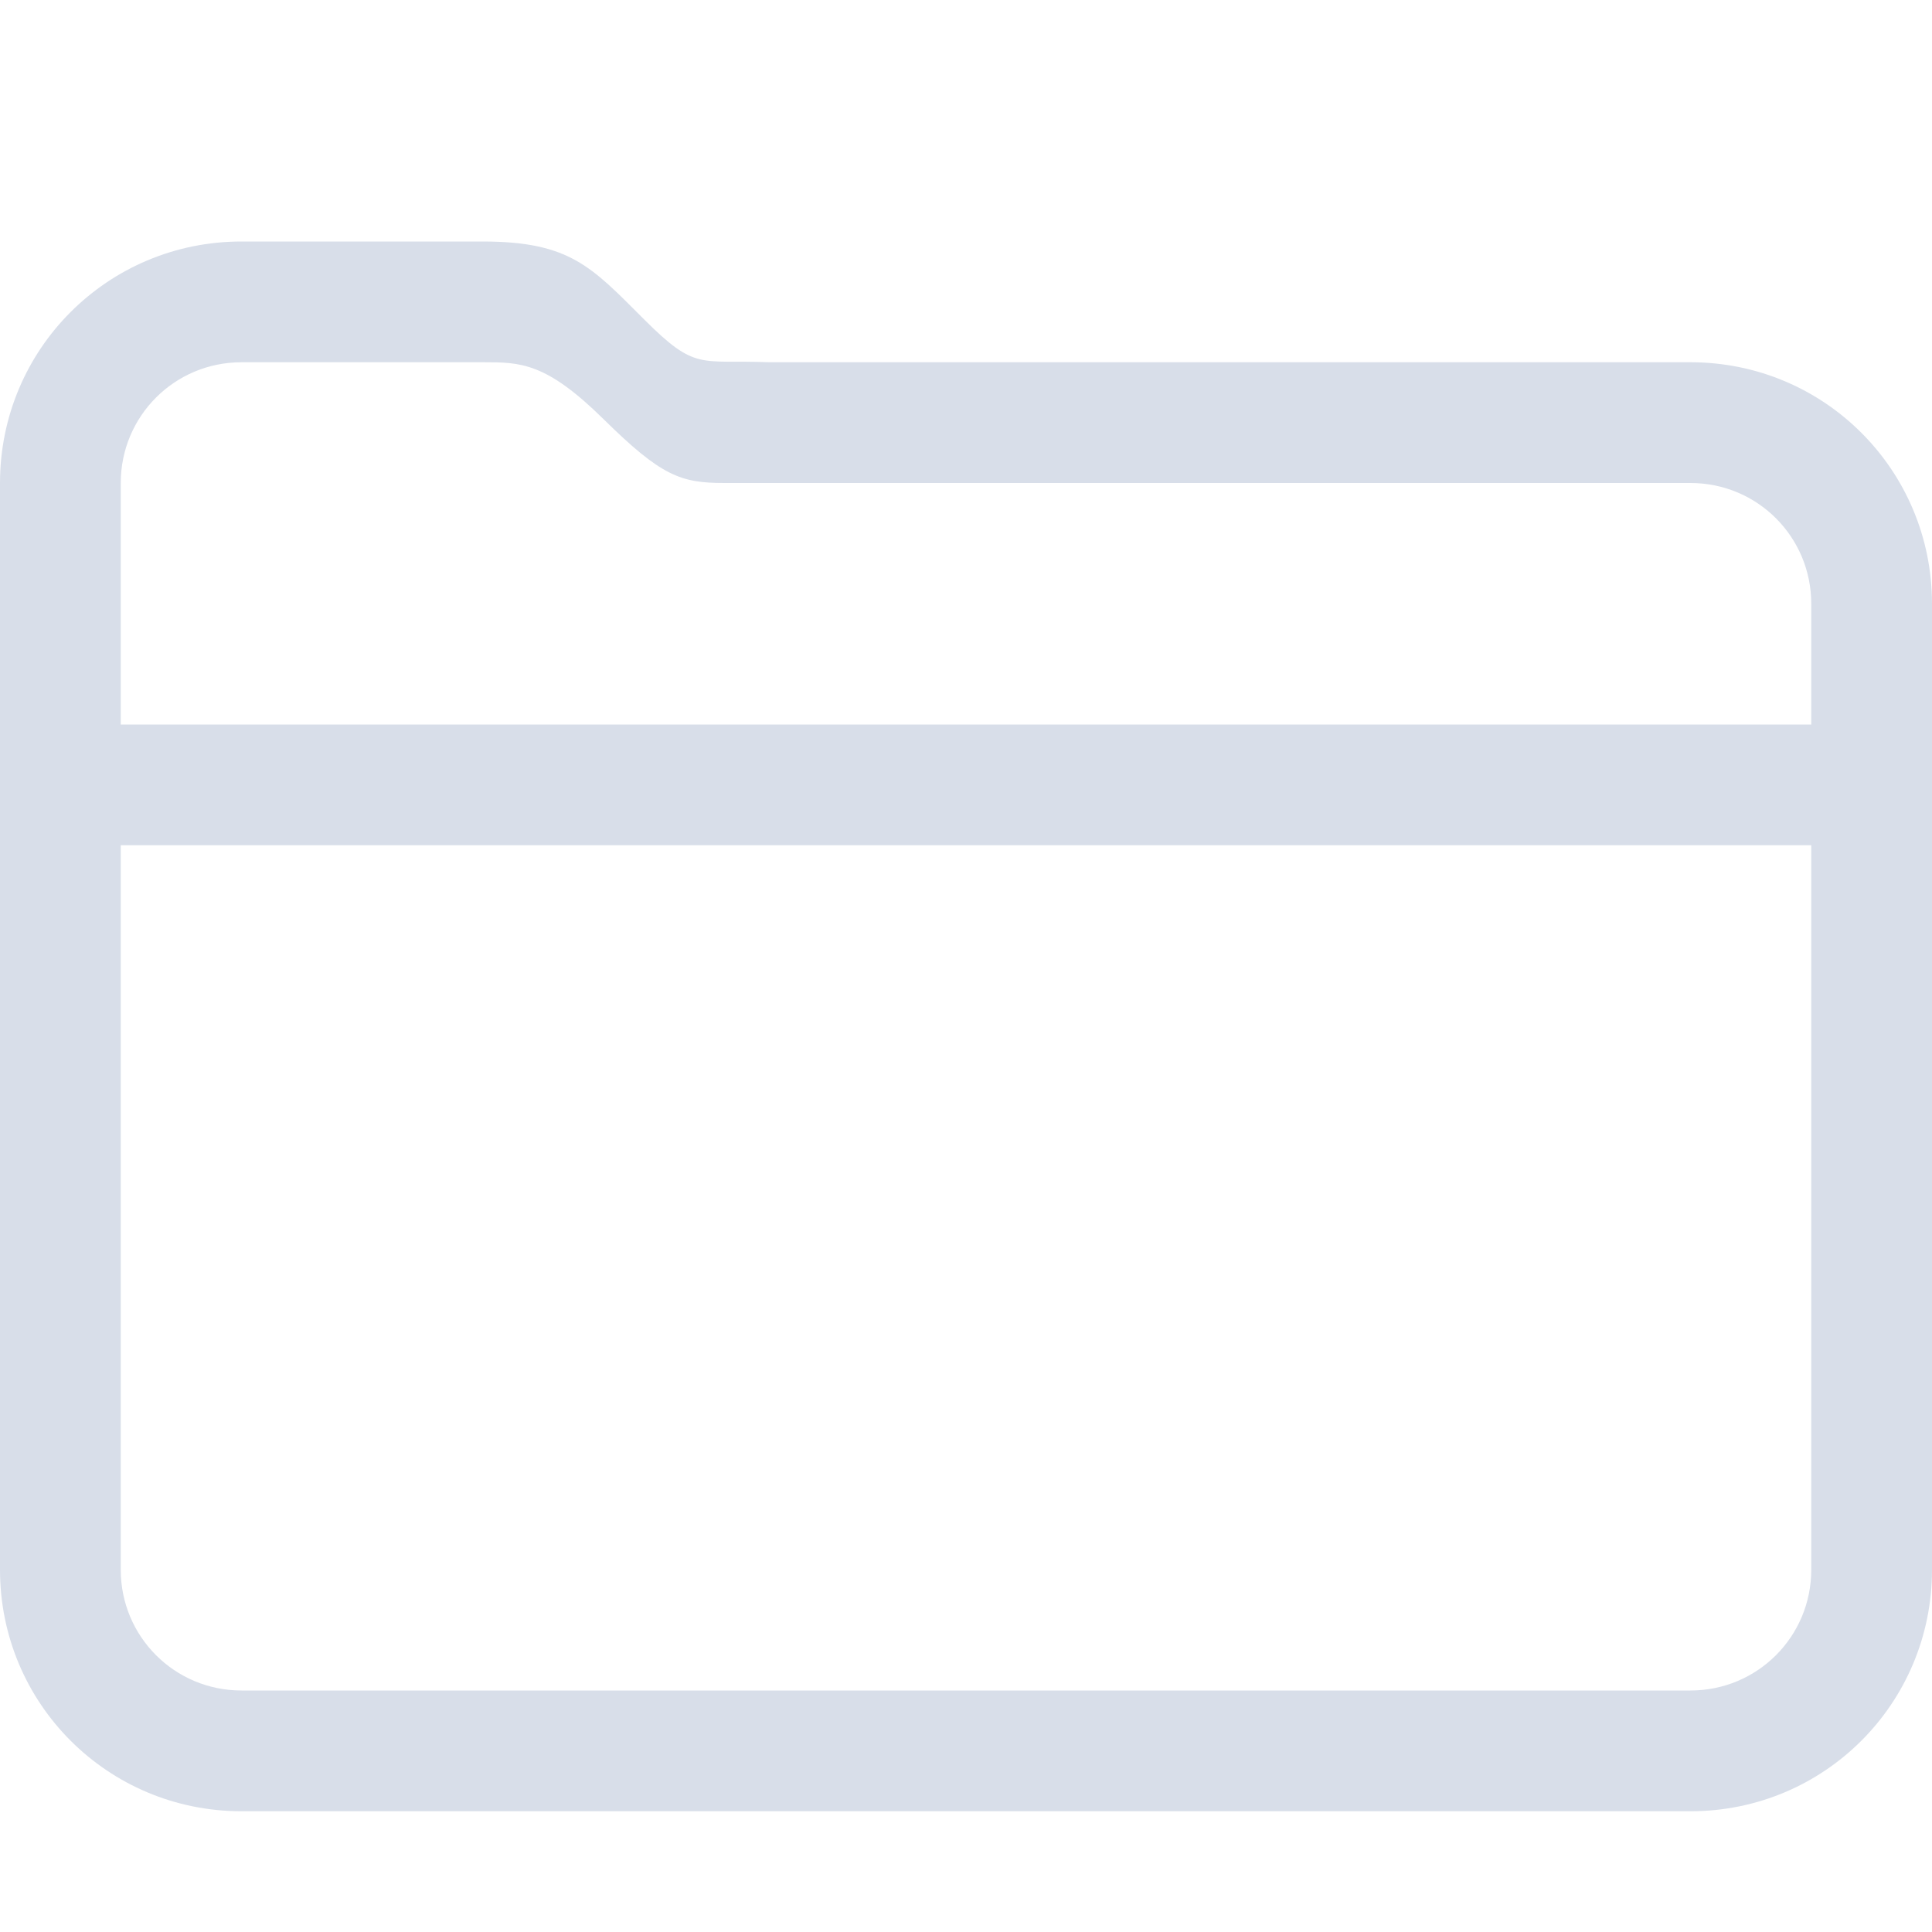
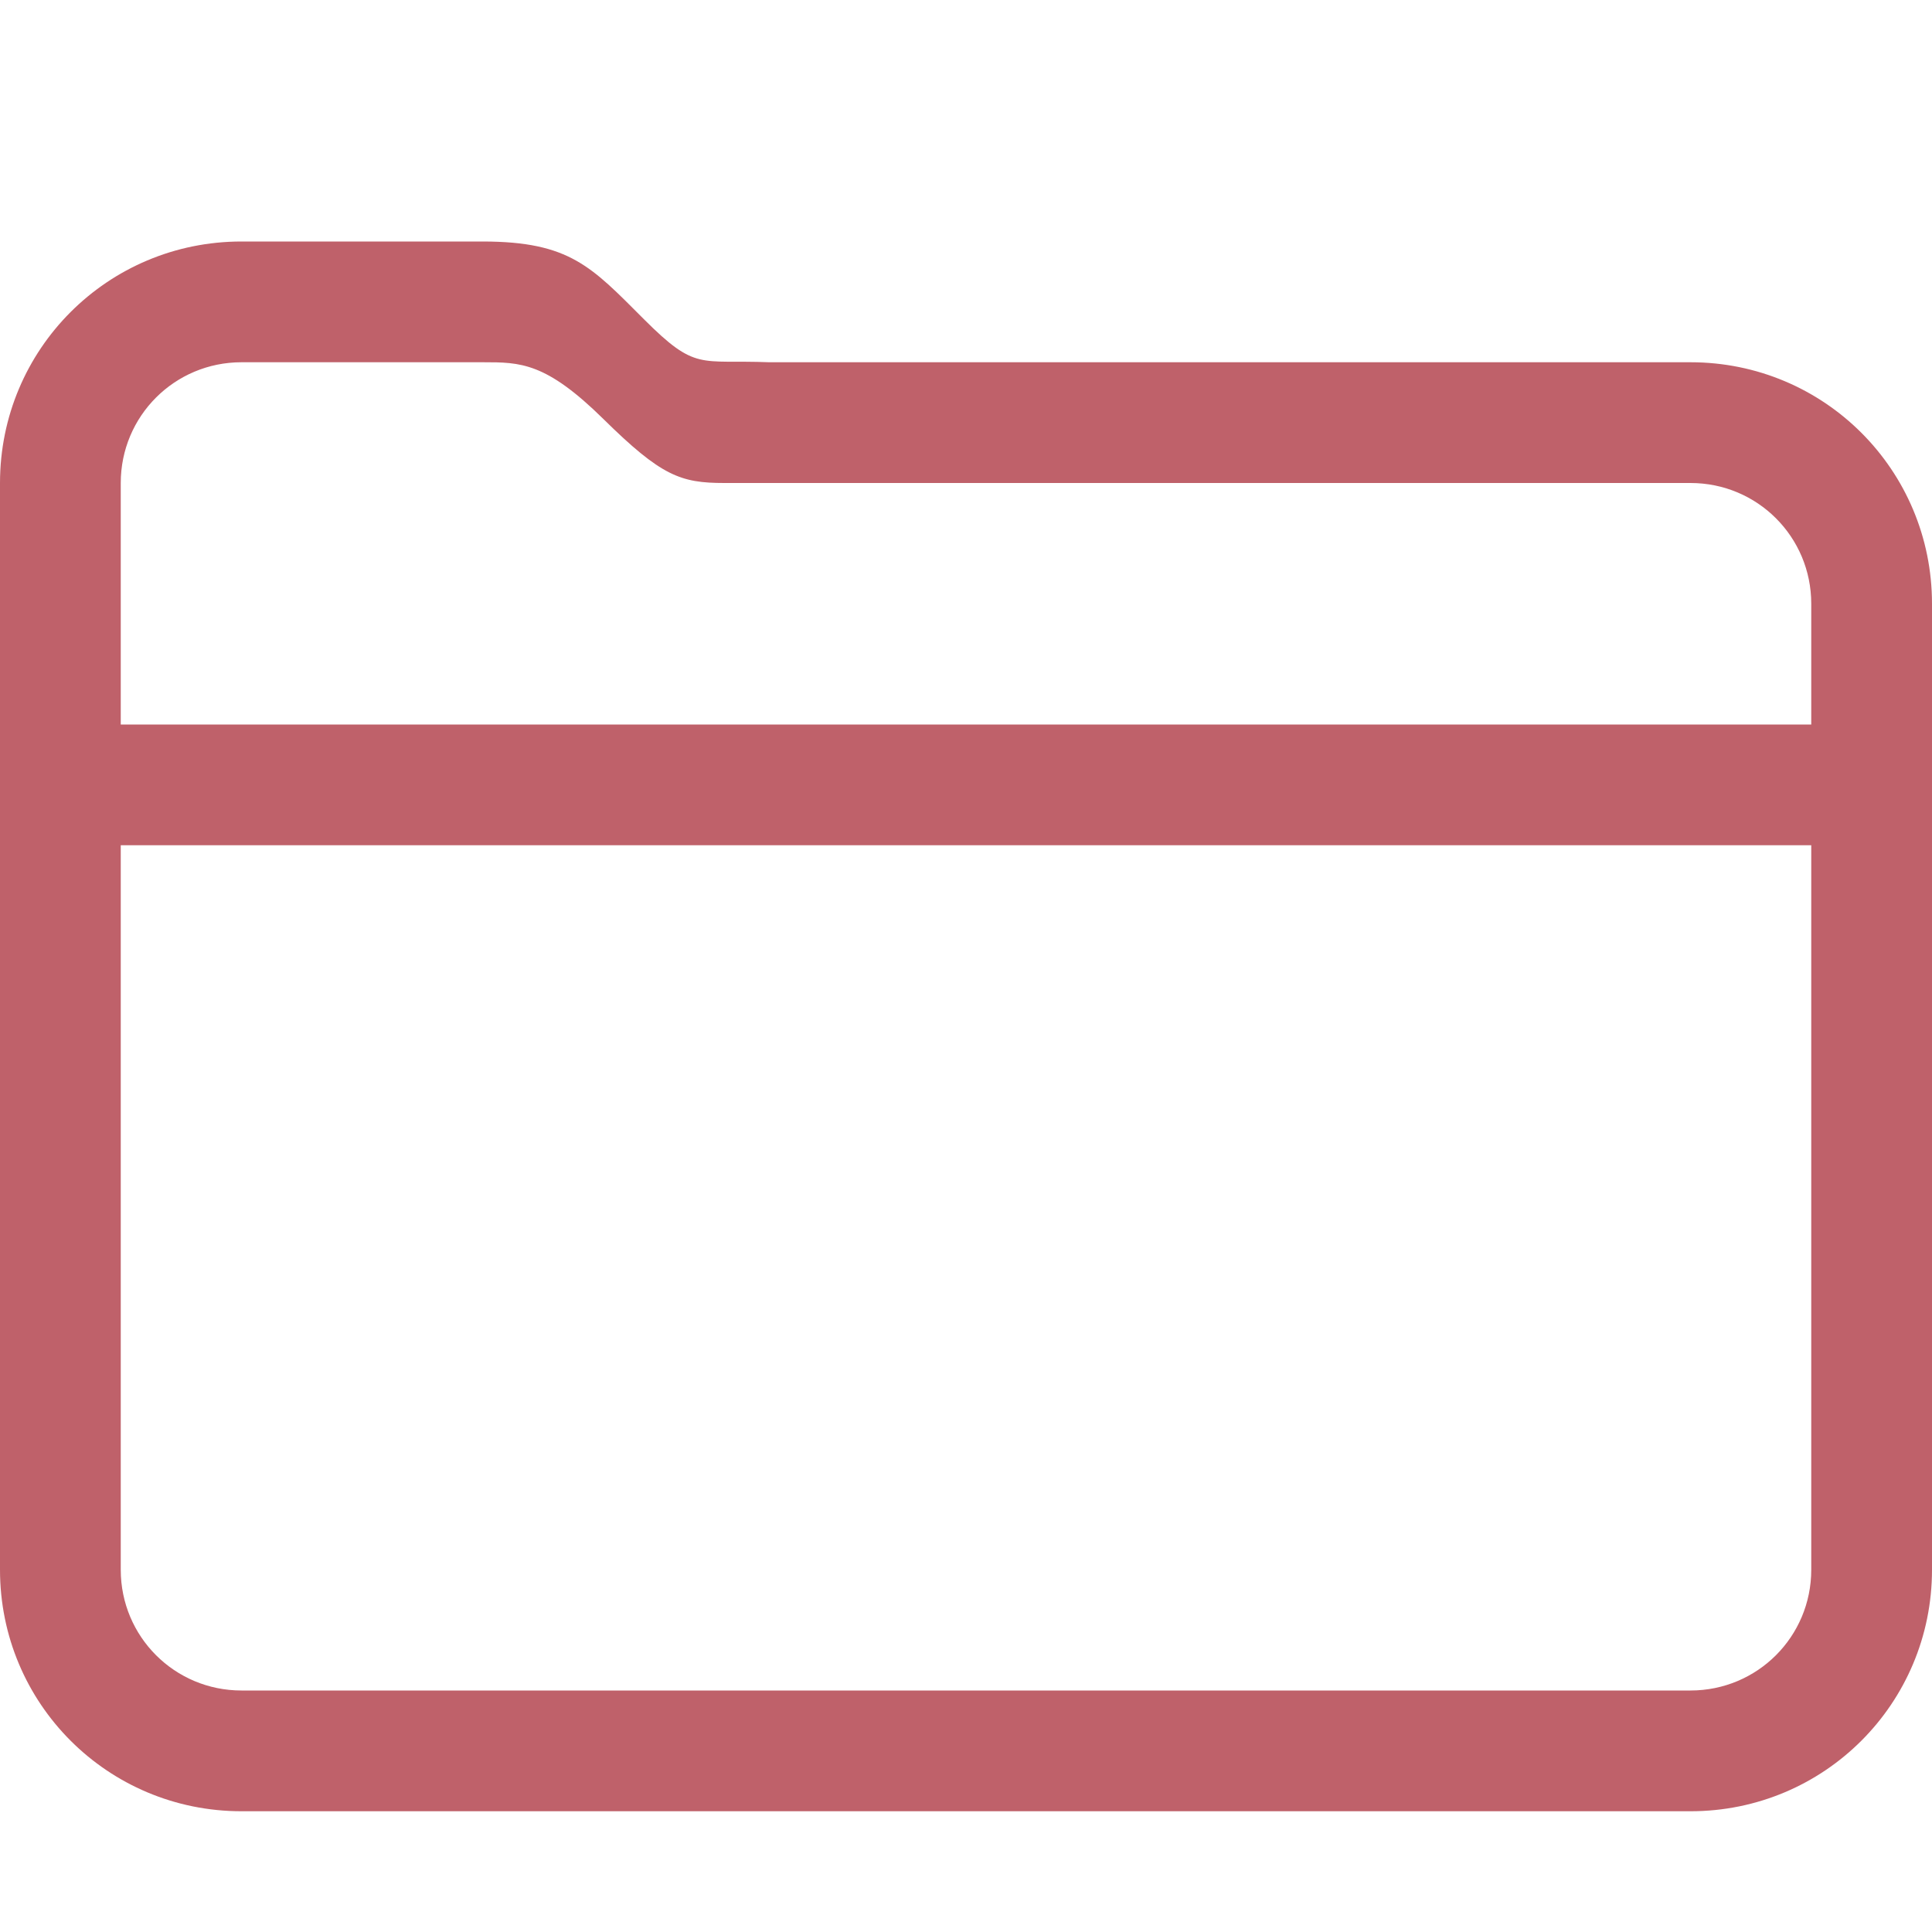
<svg xmlns="http://www.w3.org/2000/svg" width="16" height="16" version="1.1" viewBox="0 0 16 16">
  <defs>
    <style id="current-color-scheme" type="text/css">
   .ColorScheme-Text { color:#d8dee9; } .ColorScheme-Highlight { color:#88c0d0; } .ColorScheme-NeutralText { color:#d08770; } .ColorScheme-PositiveText { color:#a3be8c; } .ColorScheme-NegativeText { color:#bf616a; }
  </style>
  </defs>
-   <path class="ColorScheme-Text" d="m2 2c-1.108 0-2 0.892-2 2v9c0 1.108 0.892 2 2 2h12c1.108 0 2-0.892 2-2v-8c0-1.108-0.892-2-2-2h-7.629c-0.58-0.023-0.605 0.077-1.039-0.357-0.434-0.434-0.613-0.642-1.332-0.643h-2zm0 1h2c0.311-1.7e-6 0.52 1.383e-4 0.998 0.471 0.479 0.472 0.639 0.529 1 0.529h8.002c0.554 0 1 0.446 1 1v1h-14v-2c0-0.554 0.446-1 1-1zm-1 4h14v6c0 0.554-0.446 1-1 1h-12c-0.554 0-1-0.446-1-1v-6z" fill="currentColor" />
+   <path class="ColorScheme-Text" d="m2 2c-1.108 0-2 0.892-2 2v9c0 1.108 0.892 2 2 2h12c1.108 0 2-0.892 2-2v-8c0-1.108-0.892-2-2-2h-7.629c-0.58-0.023-0.605 0.077-1.039-0.357-0.434-0.434-0.613-0.642-1.332-0.643h-2zm0 1h2c0.311-1.7e-6 0.52 1.383e-4 0.998 0.471 0.479 0.472 0.639 0.529 1 0.529h8.002c0.554 0 1 0.446 1 1v1h-14v-2c0-0.554 0.446-1 1-1zm-1 4h14v6c0 0.554-0.446 1-1 1h-12c-0.554 0-1-0.446-1-1v-6z" fill="#bf616a" />
</svg>
